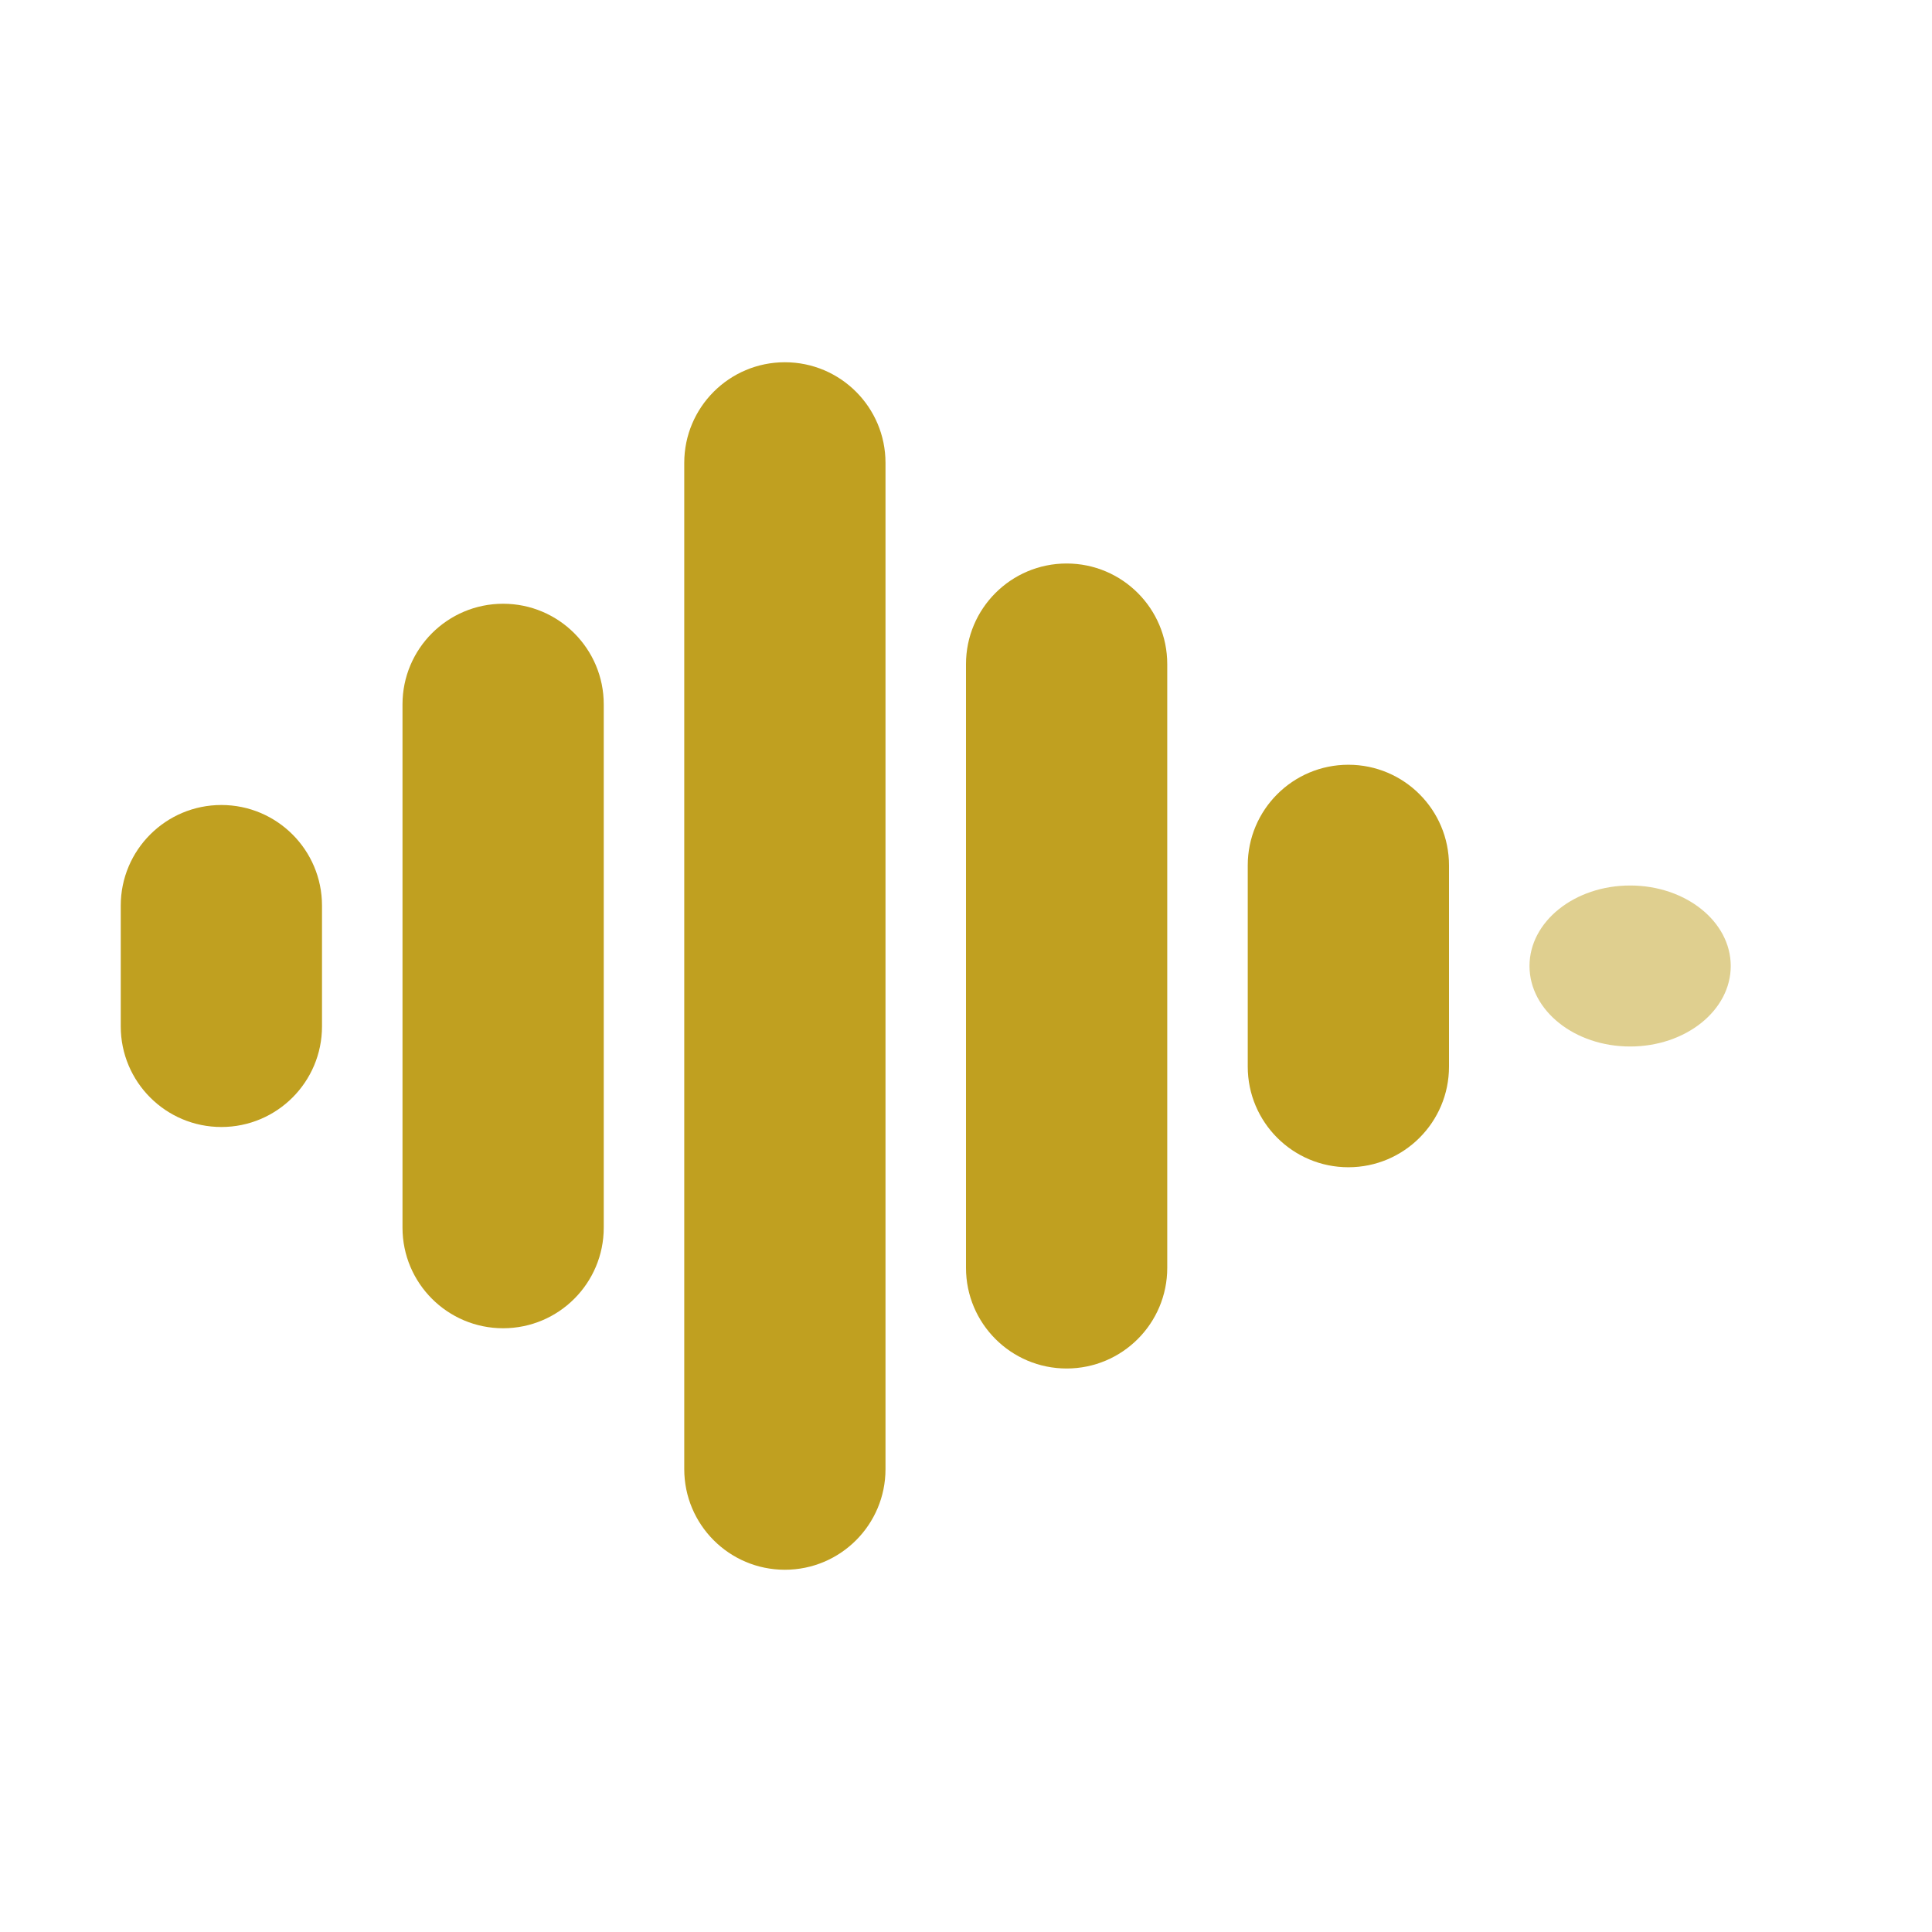
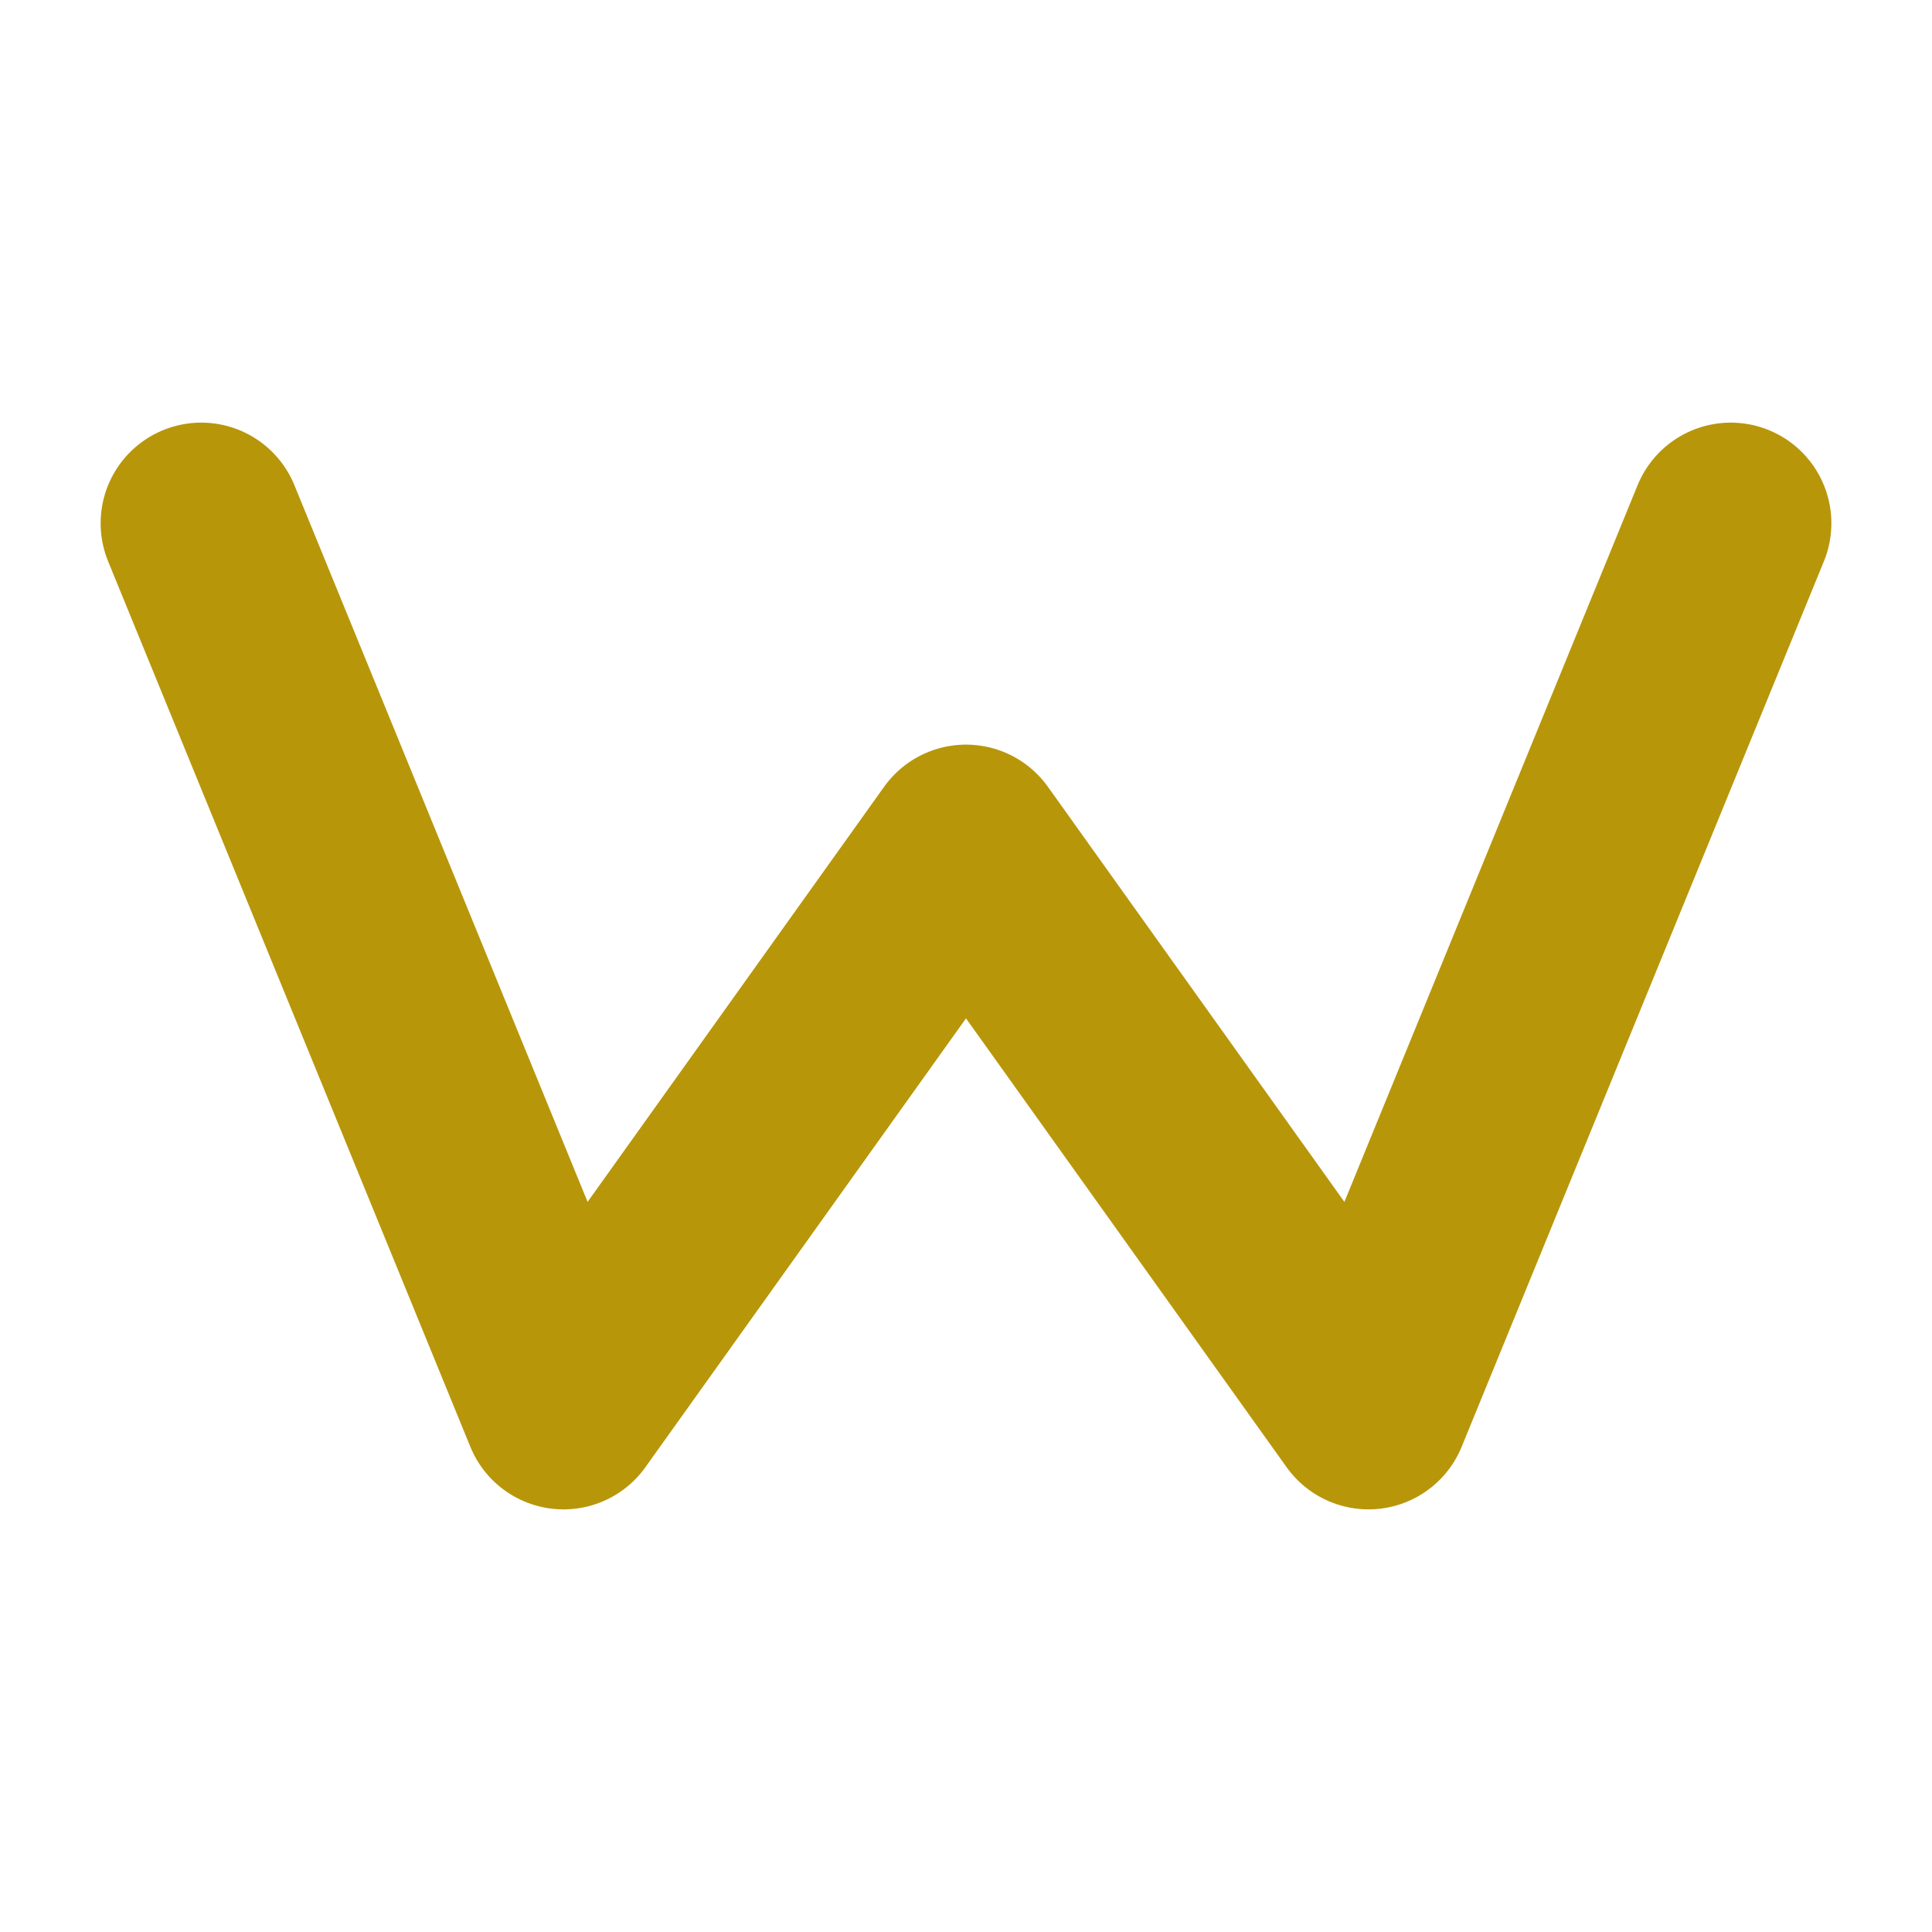
- <svg xmlns="http://www.w3.org/2000/svg" viewBox="0 0 48 48" width="48" height="48" fill="none">
-   <rect x="3" y="20" width="5" height="8" rx="2.5" fill="#C0A020" />
-   <rect x="10" y="15" width="5" height="18" rx="2.5" fill="#C0A020" />
-   <rect x="17" y="9" width="5" height="30" rx="2.5" fill="#C0A020" />
-   <rect x="24" y="14" width="5" height="20" rx="2.5" fill="#C0A020" />
-   <rect x="31" y="19" width="5" height="10" rx="2.5" fill="#C0A020" />
-   <rect x="38" y="22" width="5" height="4" rx="2.5" fill="#C0A020" opacity="0.5" />
+ <svg xmlns="http://www.w3.org/2000/svg" viewBox="0 0 480 480" width="48" height="48">
+   <polyline points="50,130  140,350  240,210  340,350  430,130" fill="none" stroke="#B8960A" stroke-width="50" stroke-linecap="round" stroke-linejoin="round" />
</svg>
